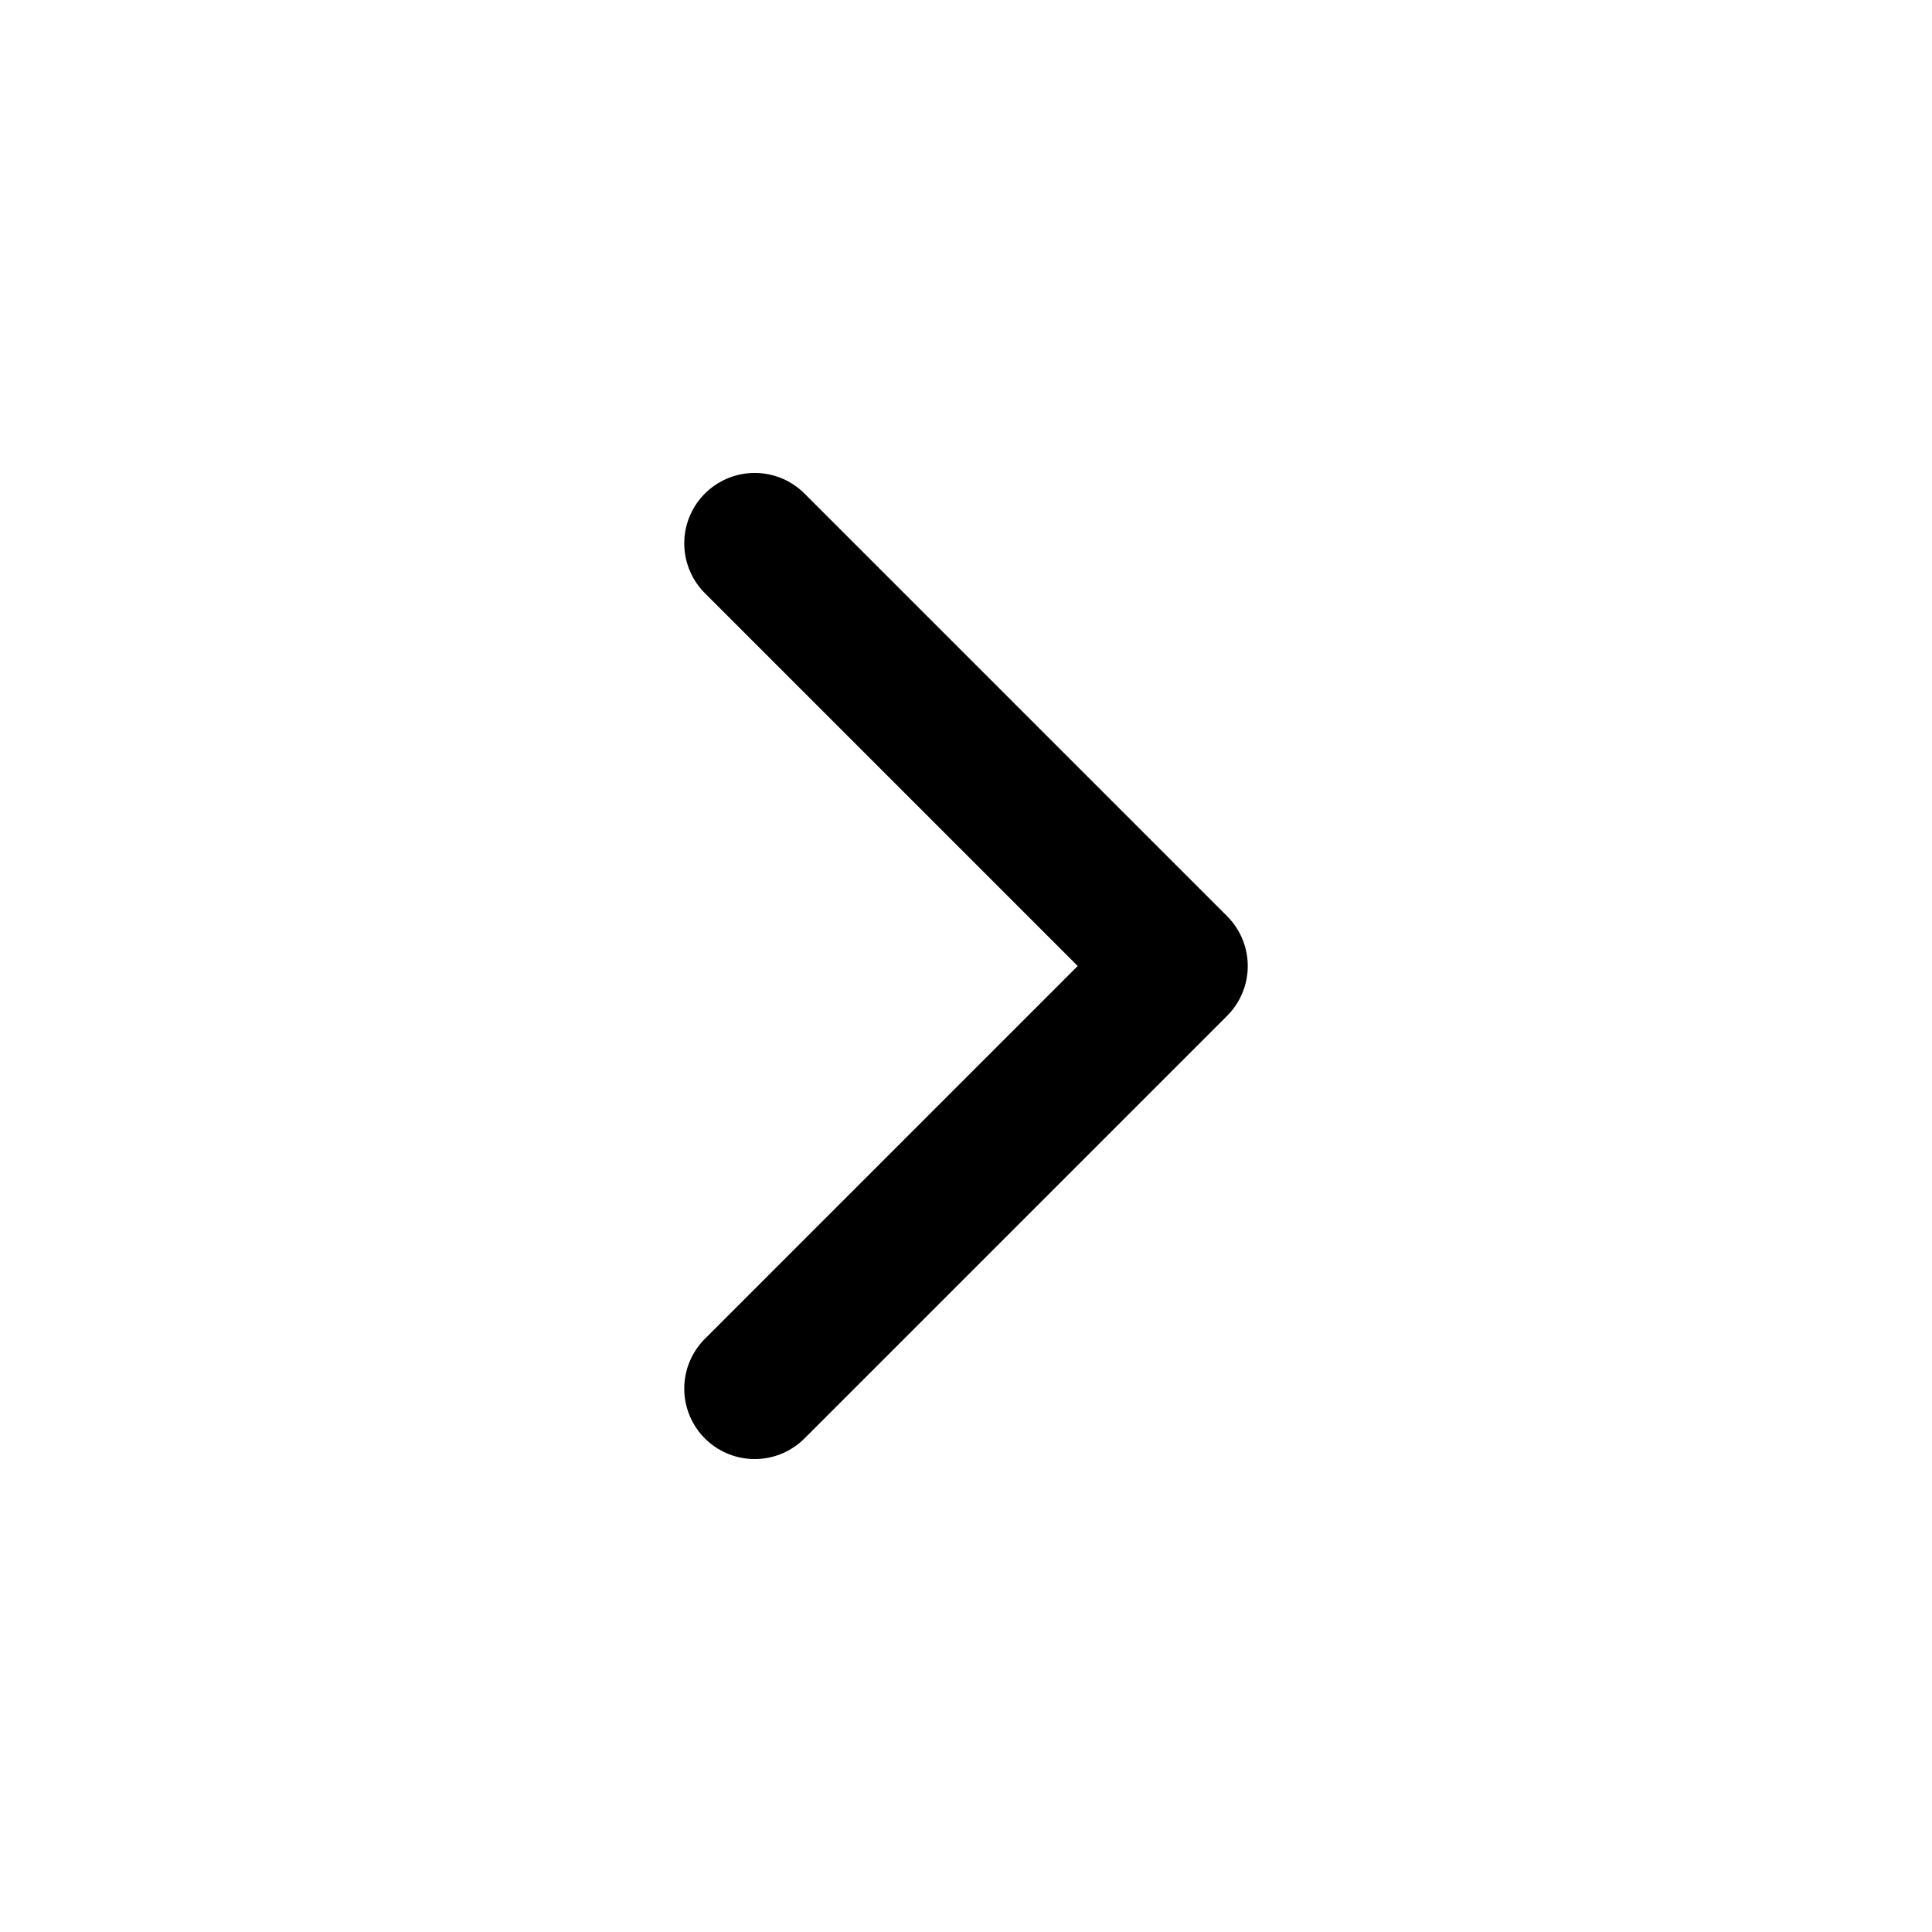
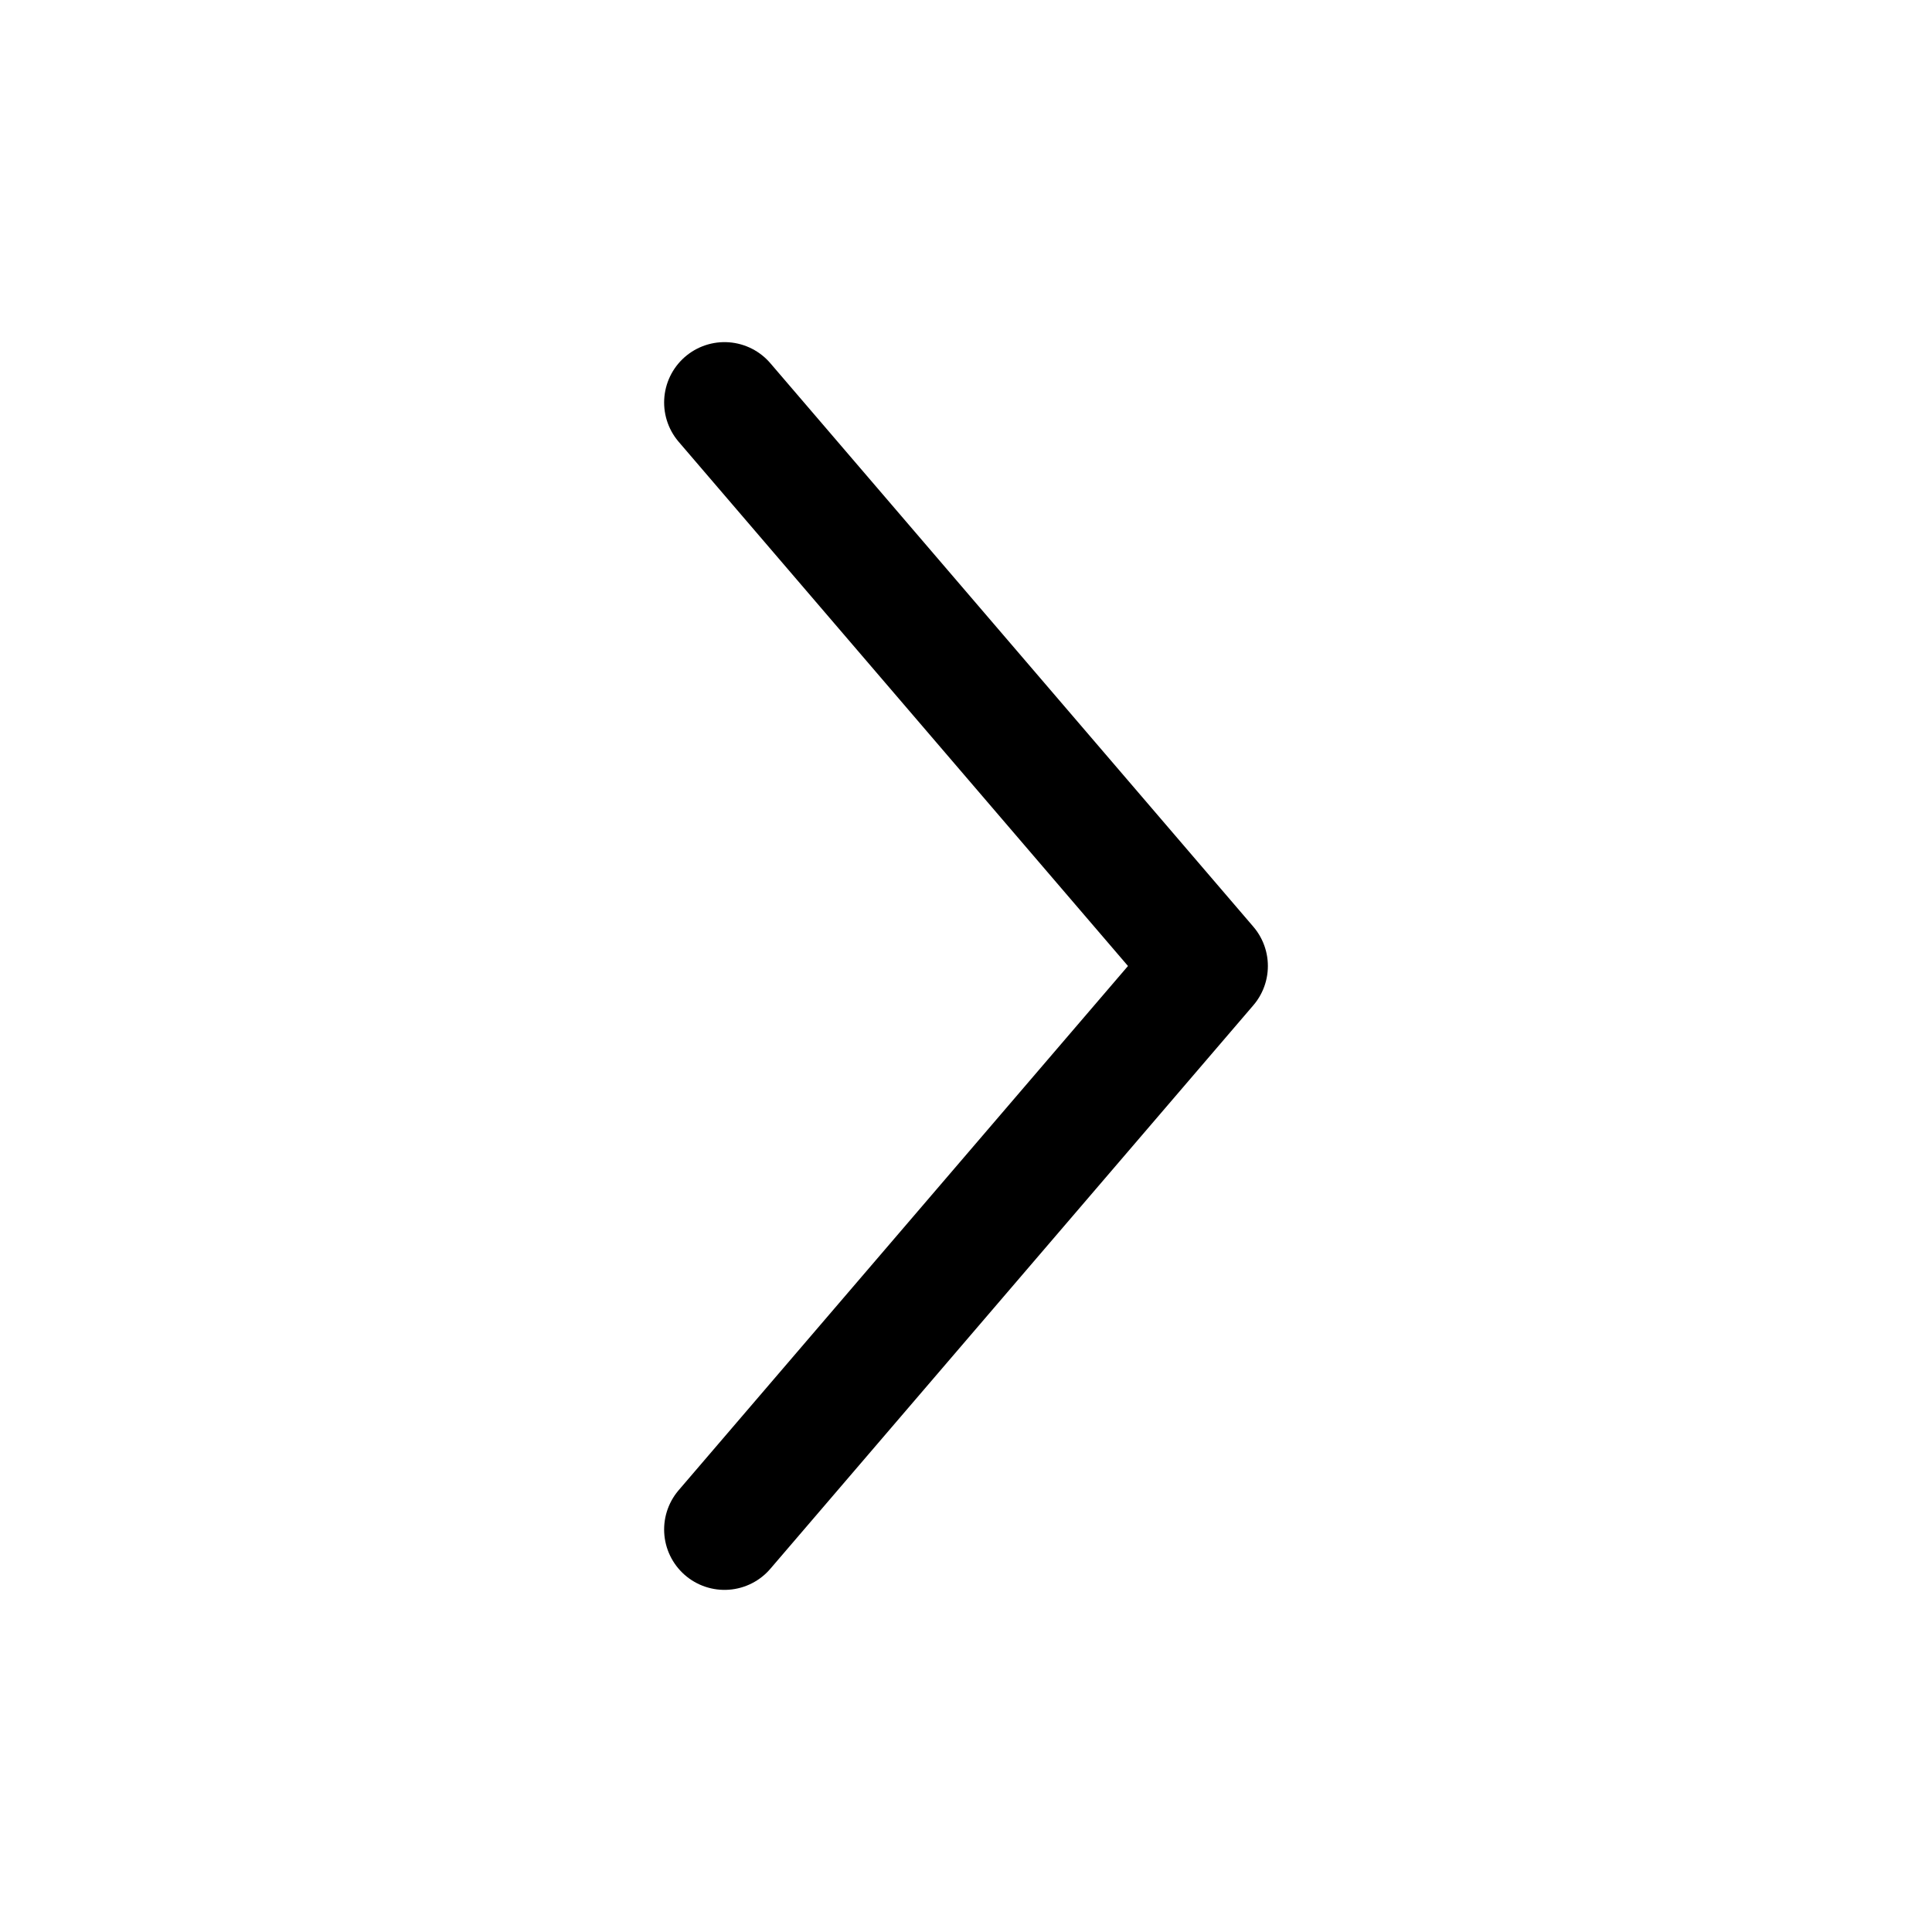
- <svg xmlns="http://www.w3.org/2000/svg" width="24" height="24" viewBox="0 0 24 24" fill="none" stroke="#000000" stroke-width="1.75" stroke-linecap="round" stroke-linejoin="round">
-   <path d="M9.375 6.75 14.625 12l-5.25 5.25" />
+ <svg xmlns="http://www.w3.org/2000/svg" width="1em" height="1em" viewBox="0 0 24 24">
+   <path fill="none" stroke="#000000" stroke-linecap="round" stroke-linejoin="round" stroke-width="1.5" d="m9 5l6 7l-6 7" />
</svg>
